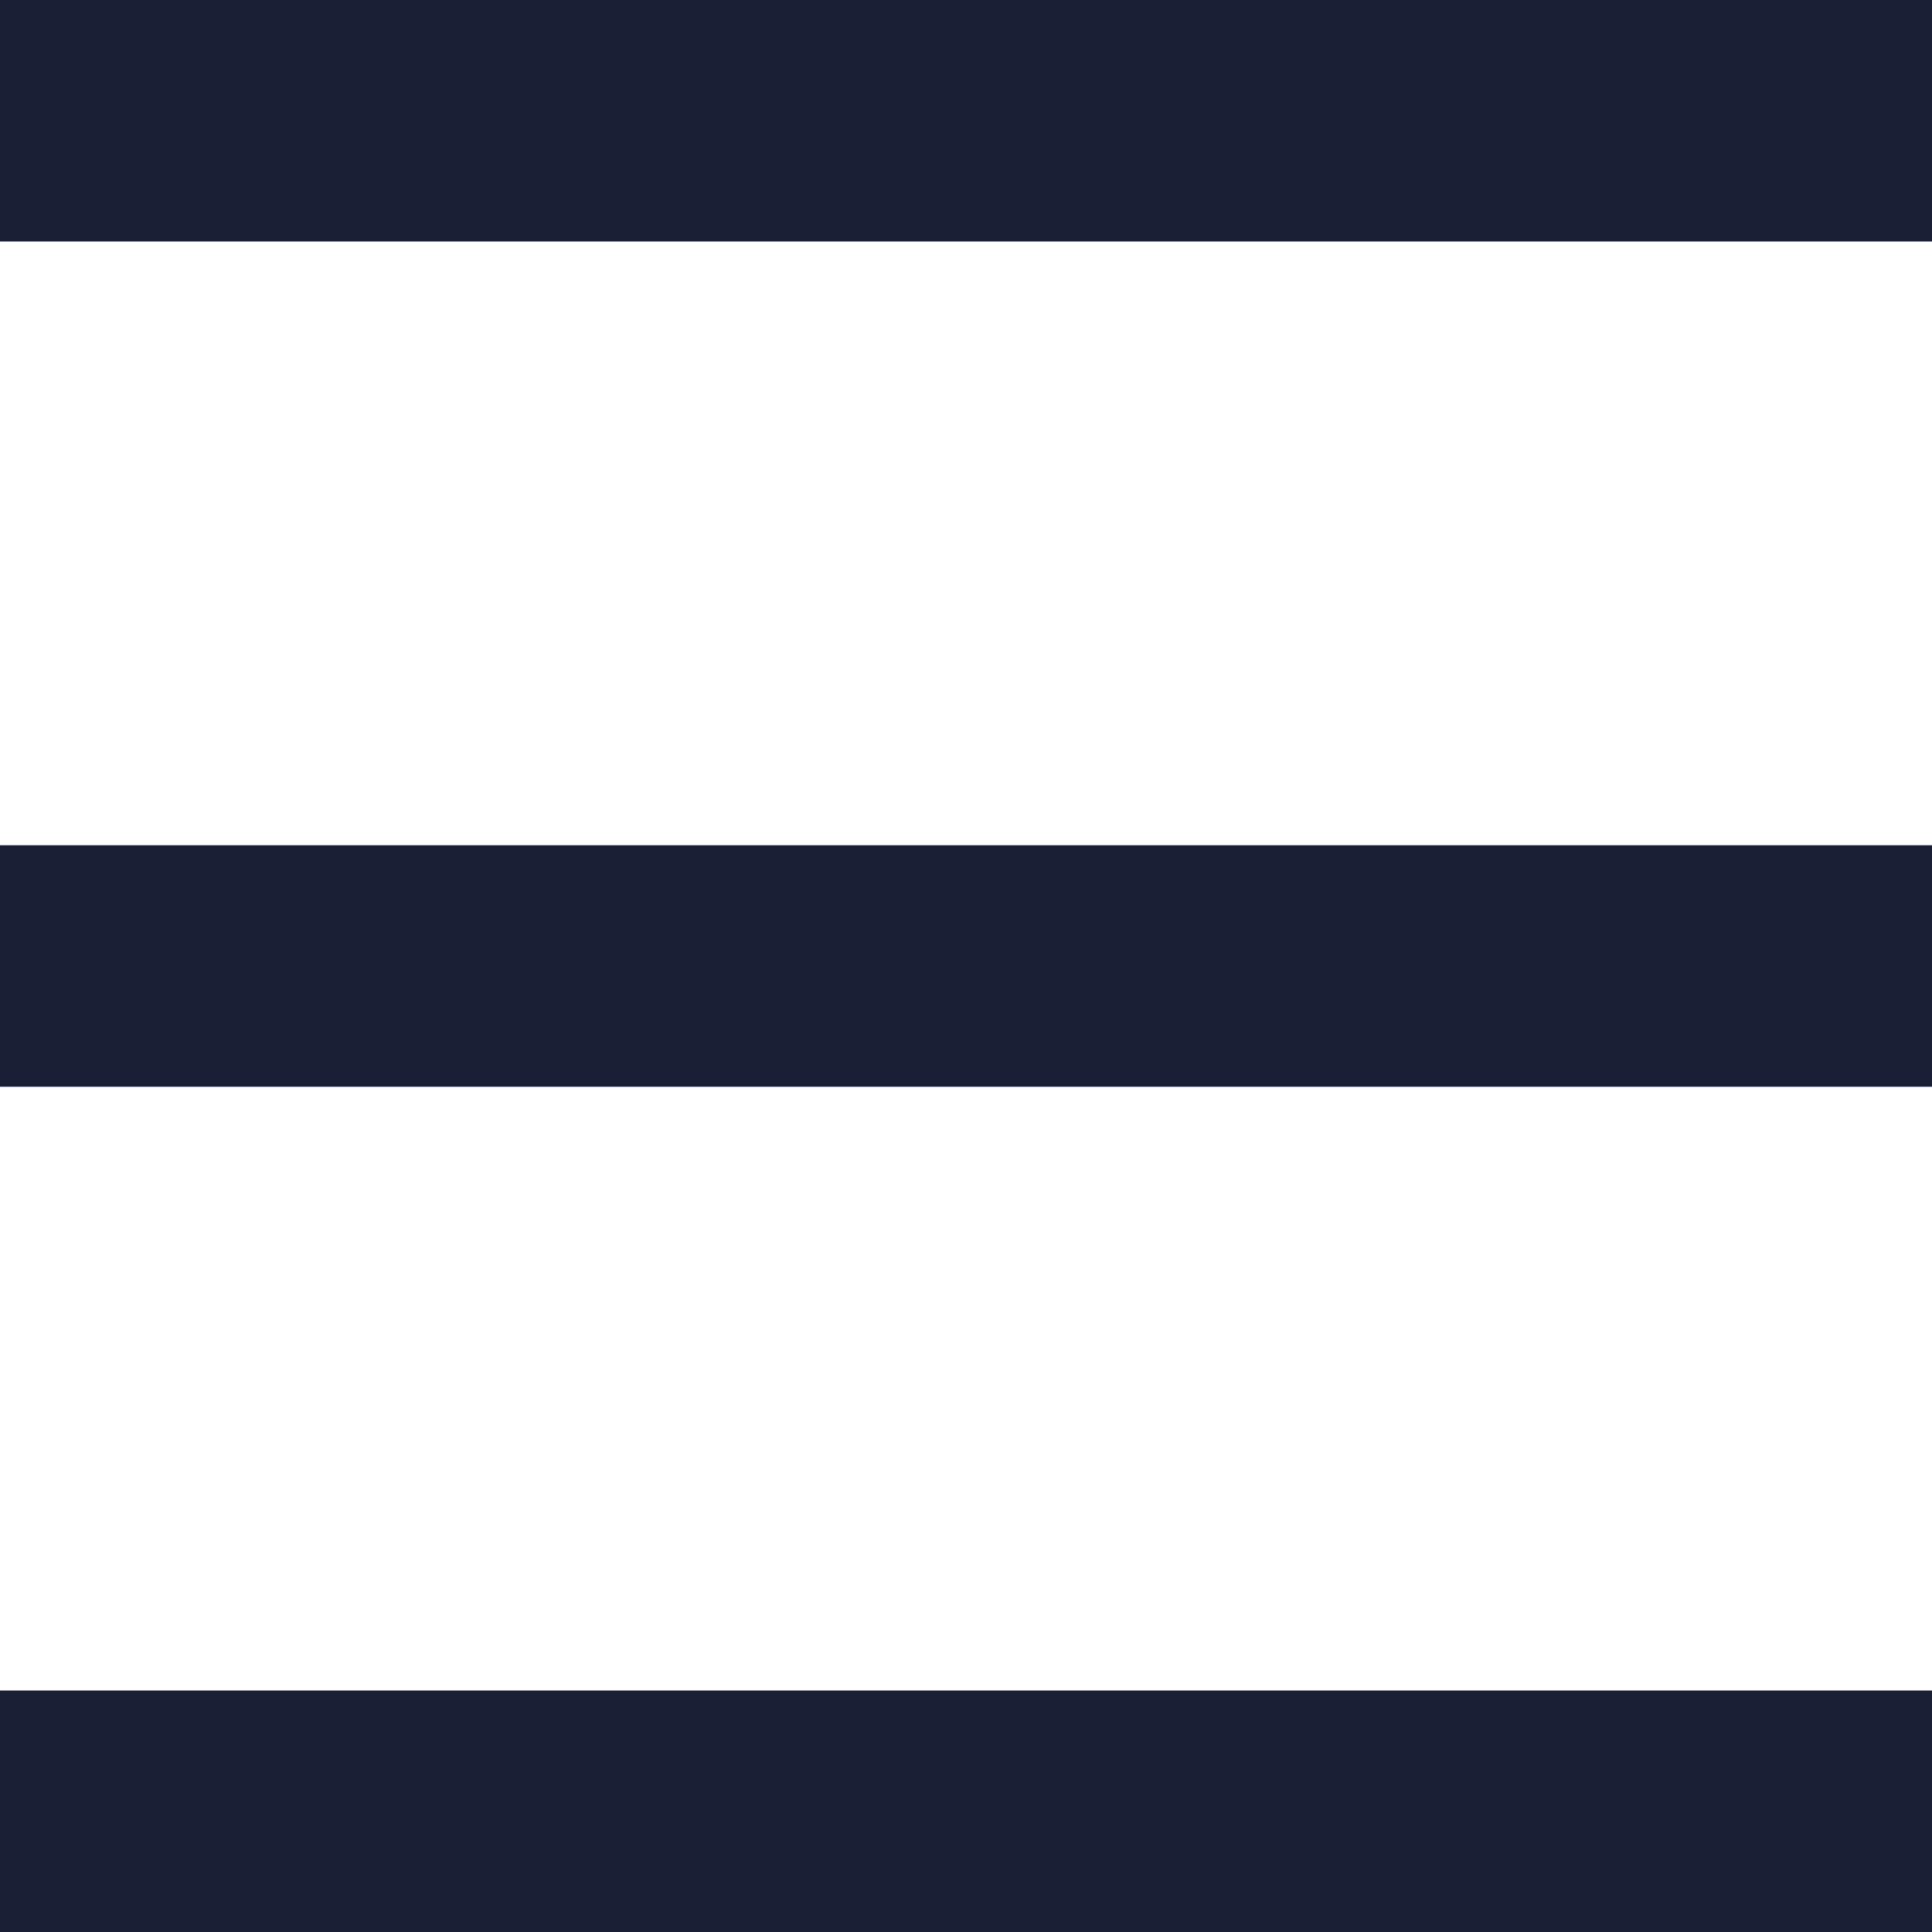
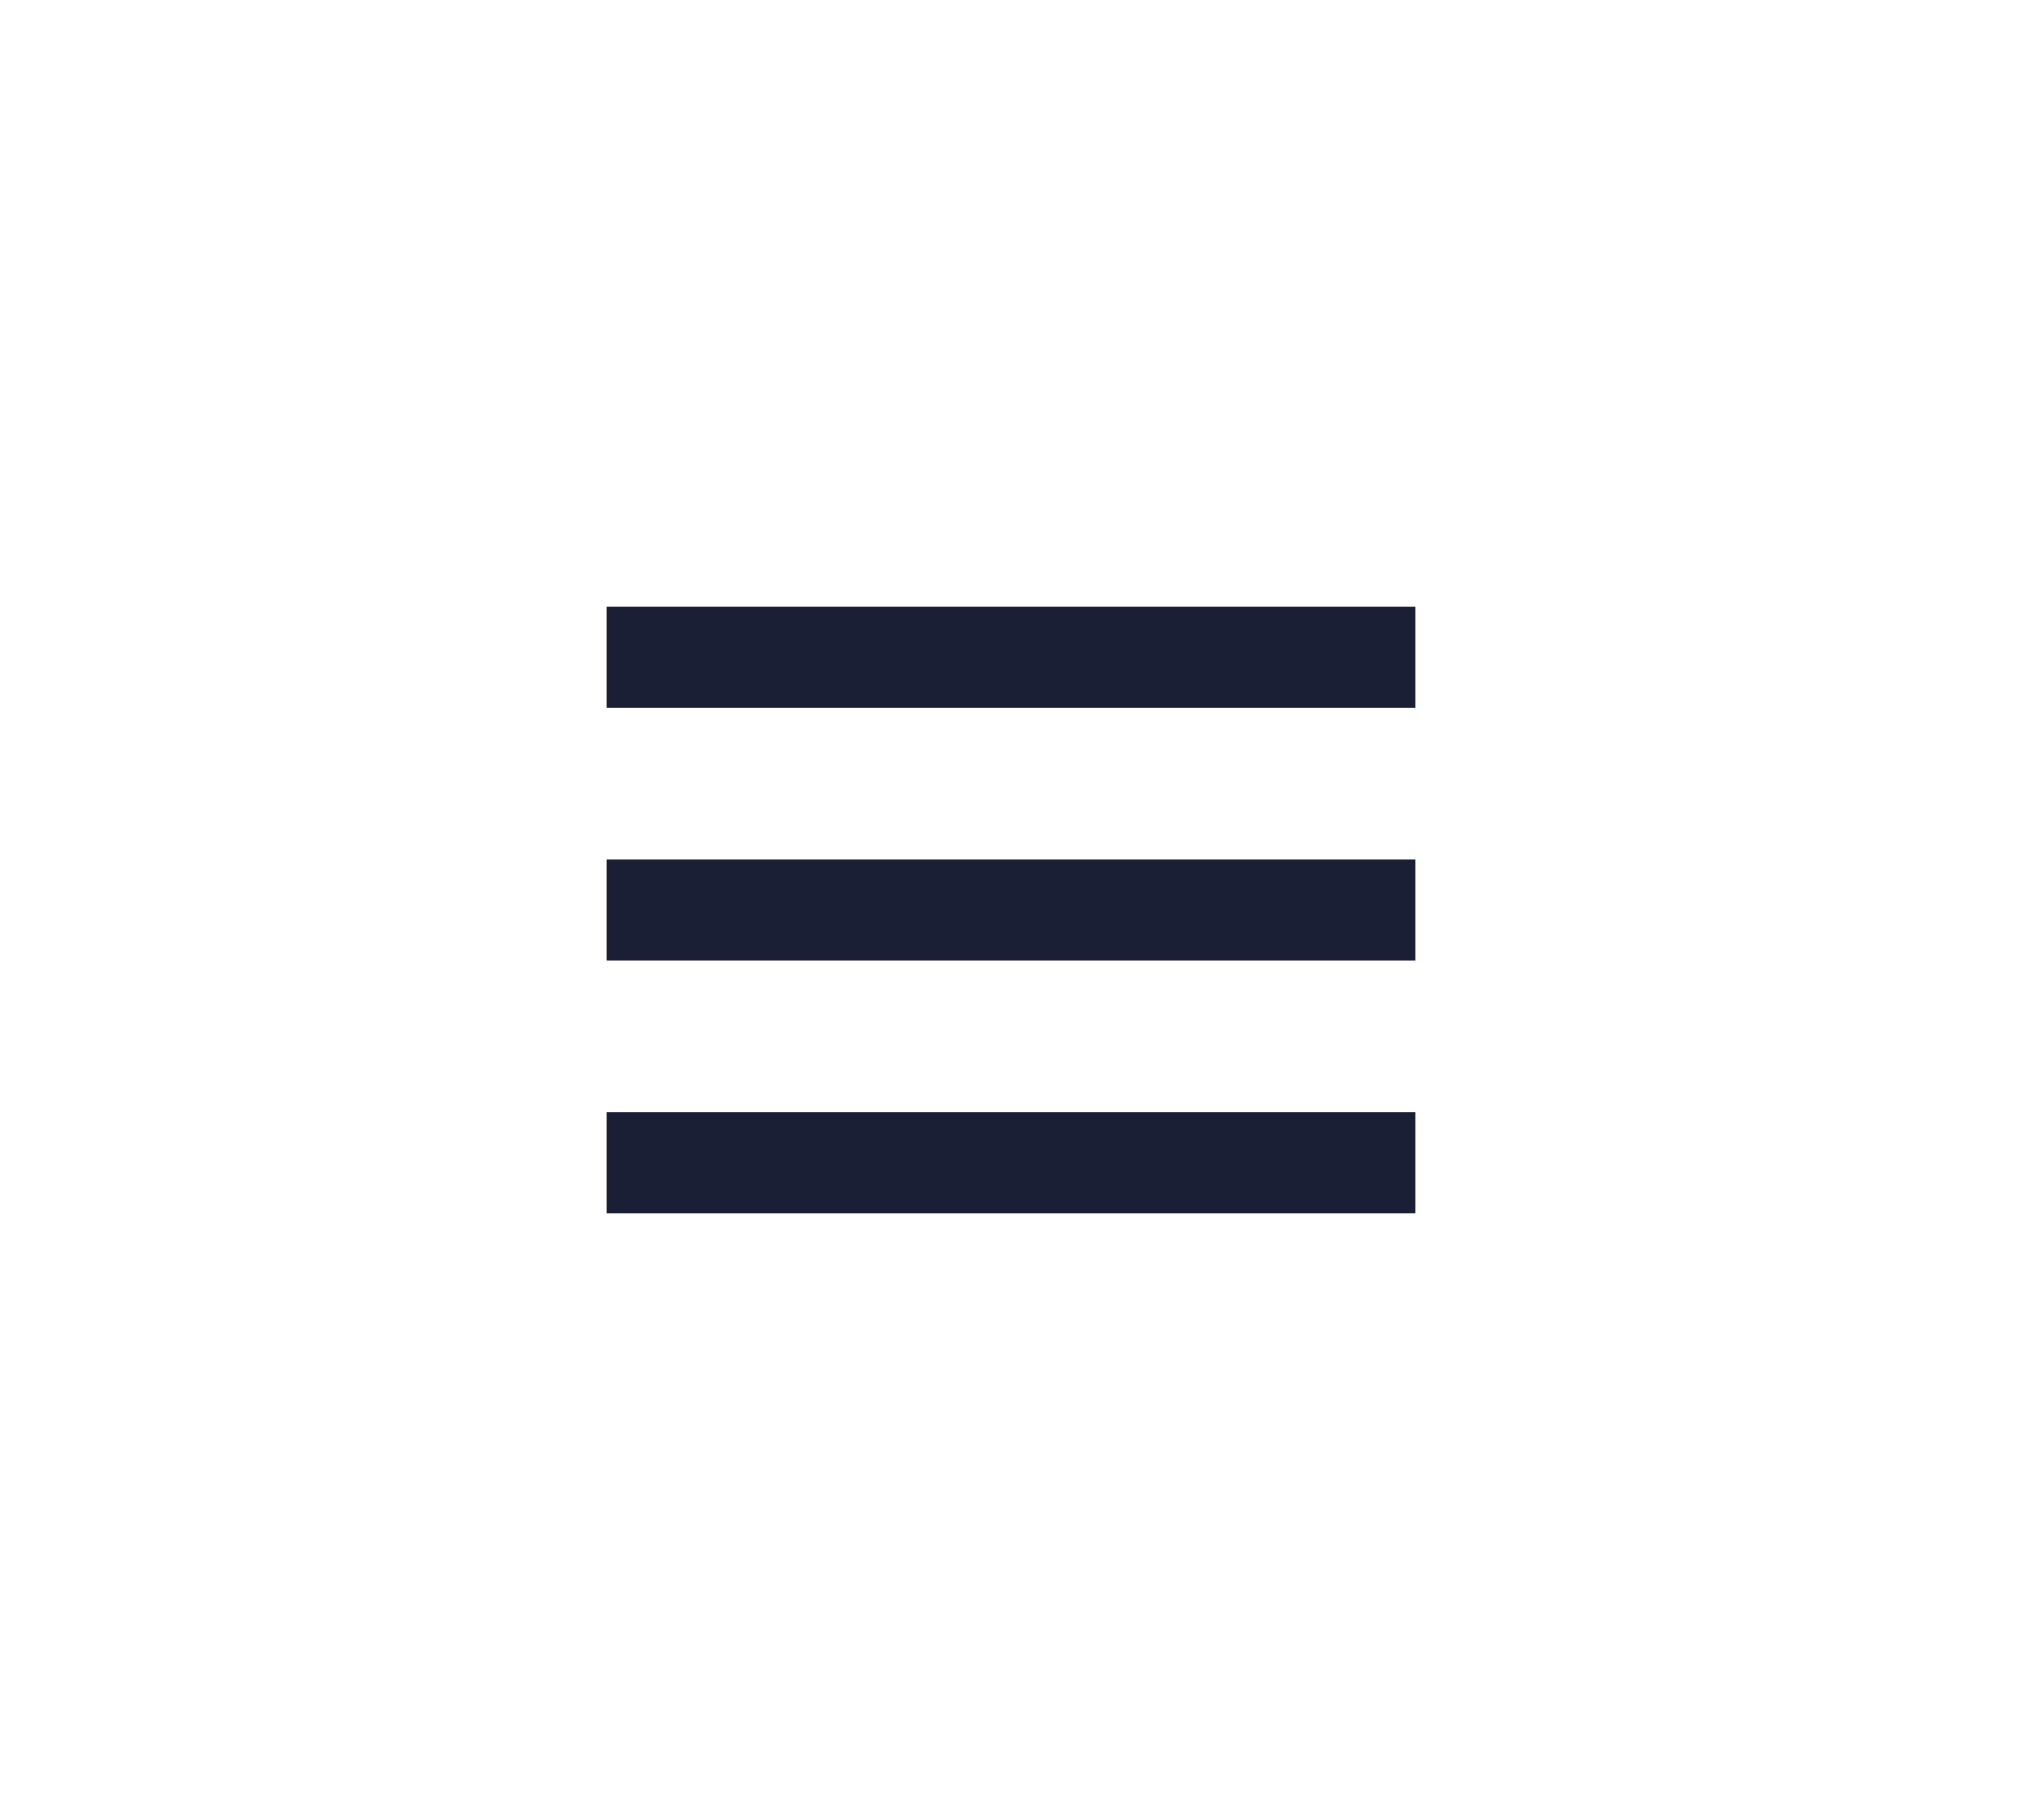
- <svg xmlns="http://www.w3.org/2000/svg" width="16" height="16" viewBox="0 0 16 16" fill="none">
-   <path fill-rule="evenodd" clip-rule="evenodd" d="M0 0H16V2H0V0ZM0 7H16V9H0V7ZM16 14H0V16H16V14Z" fill="#1a1f36" />
+ <svg xmlns="http://www.w3.org/2000/svg" width="40" height="36" viewBox="0 0 40 36" fill="none">
+   <rect width="40" height="36" rx="18" fill="#1A1F36" fill-opacity="0" />
+   <path fill-rule="evenodd" clip-rule="evenodd" d="M12 12H28V14H12V12ZM12 17H28V19H12V17ZM28 22H12V24H28V22Z" fill="#1A1F36" />
</svg>
